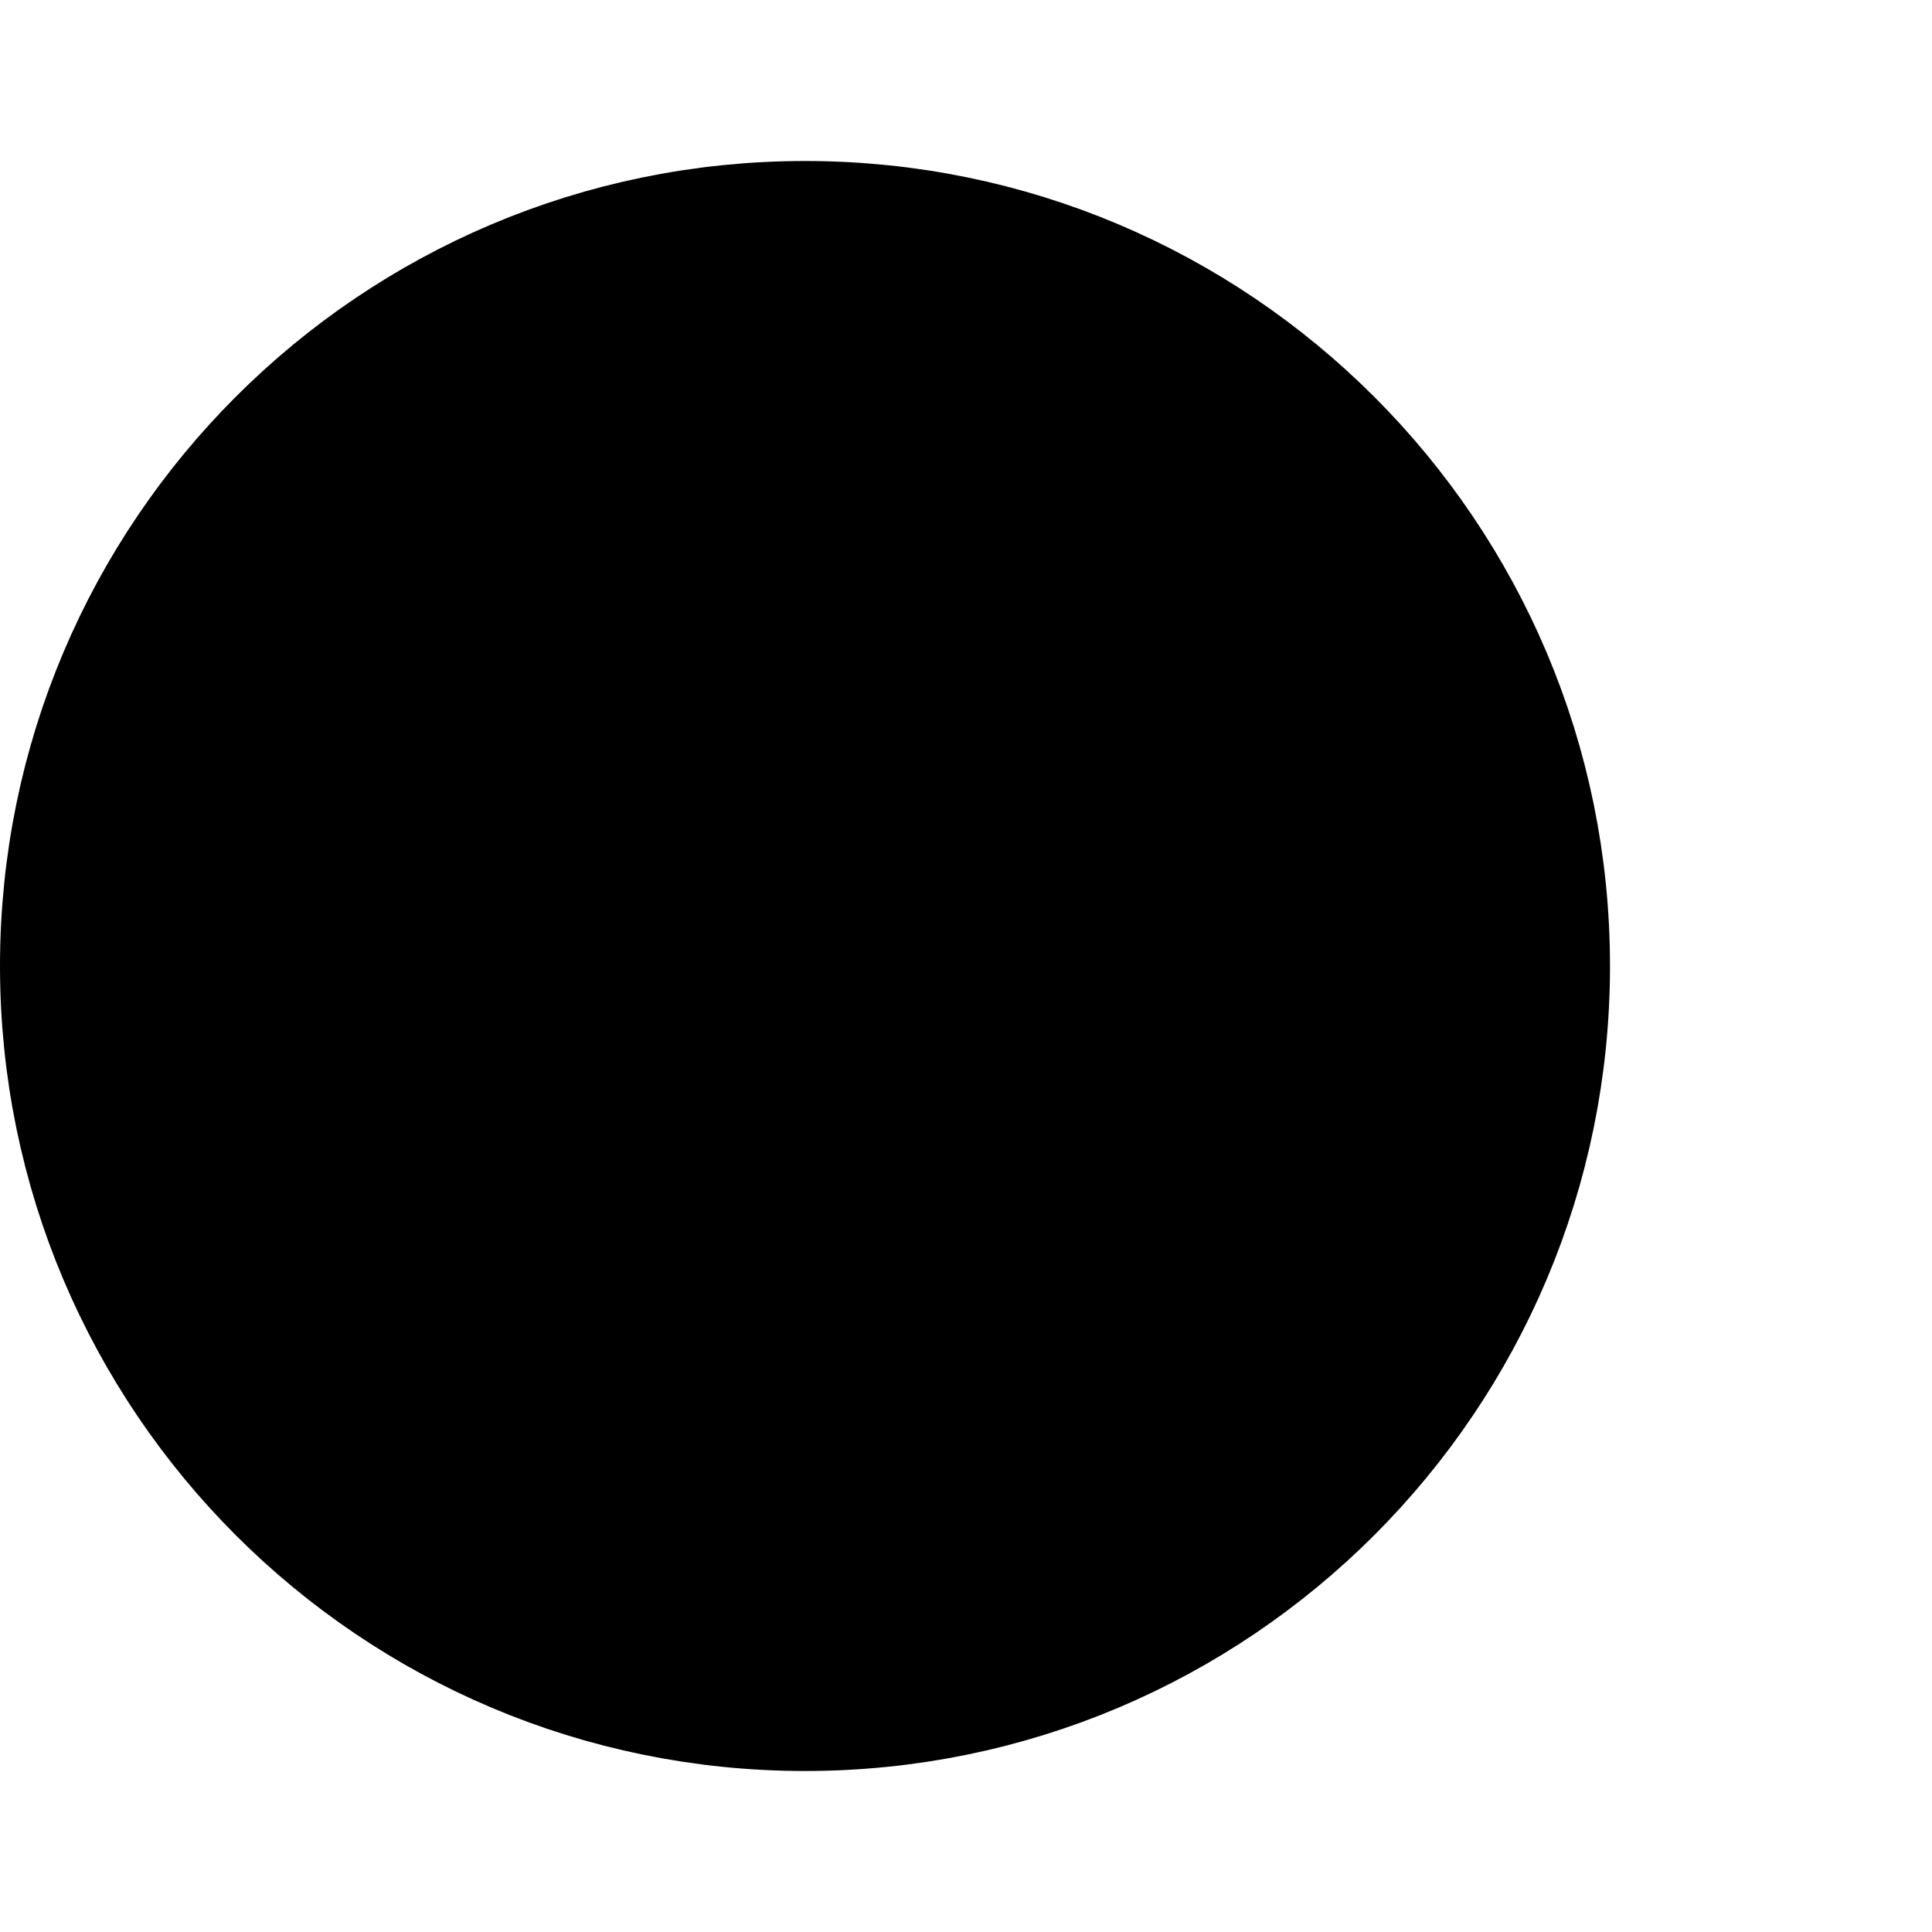
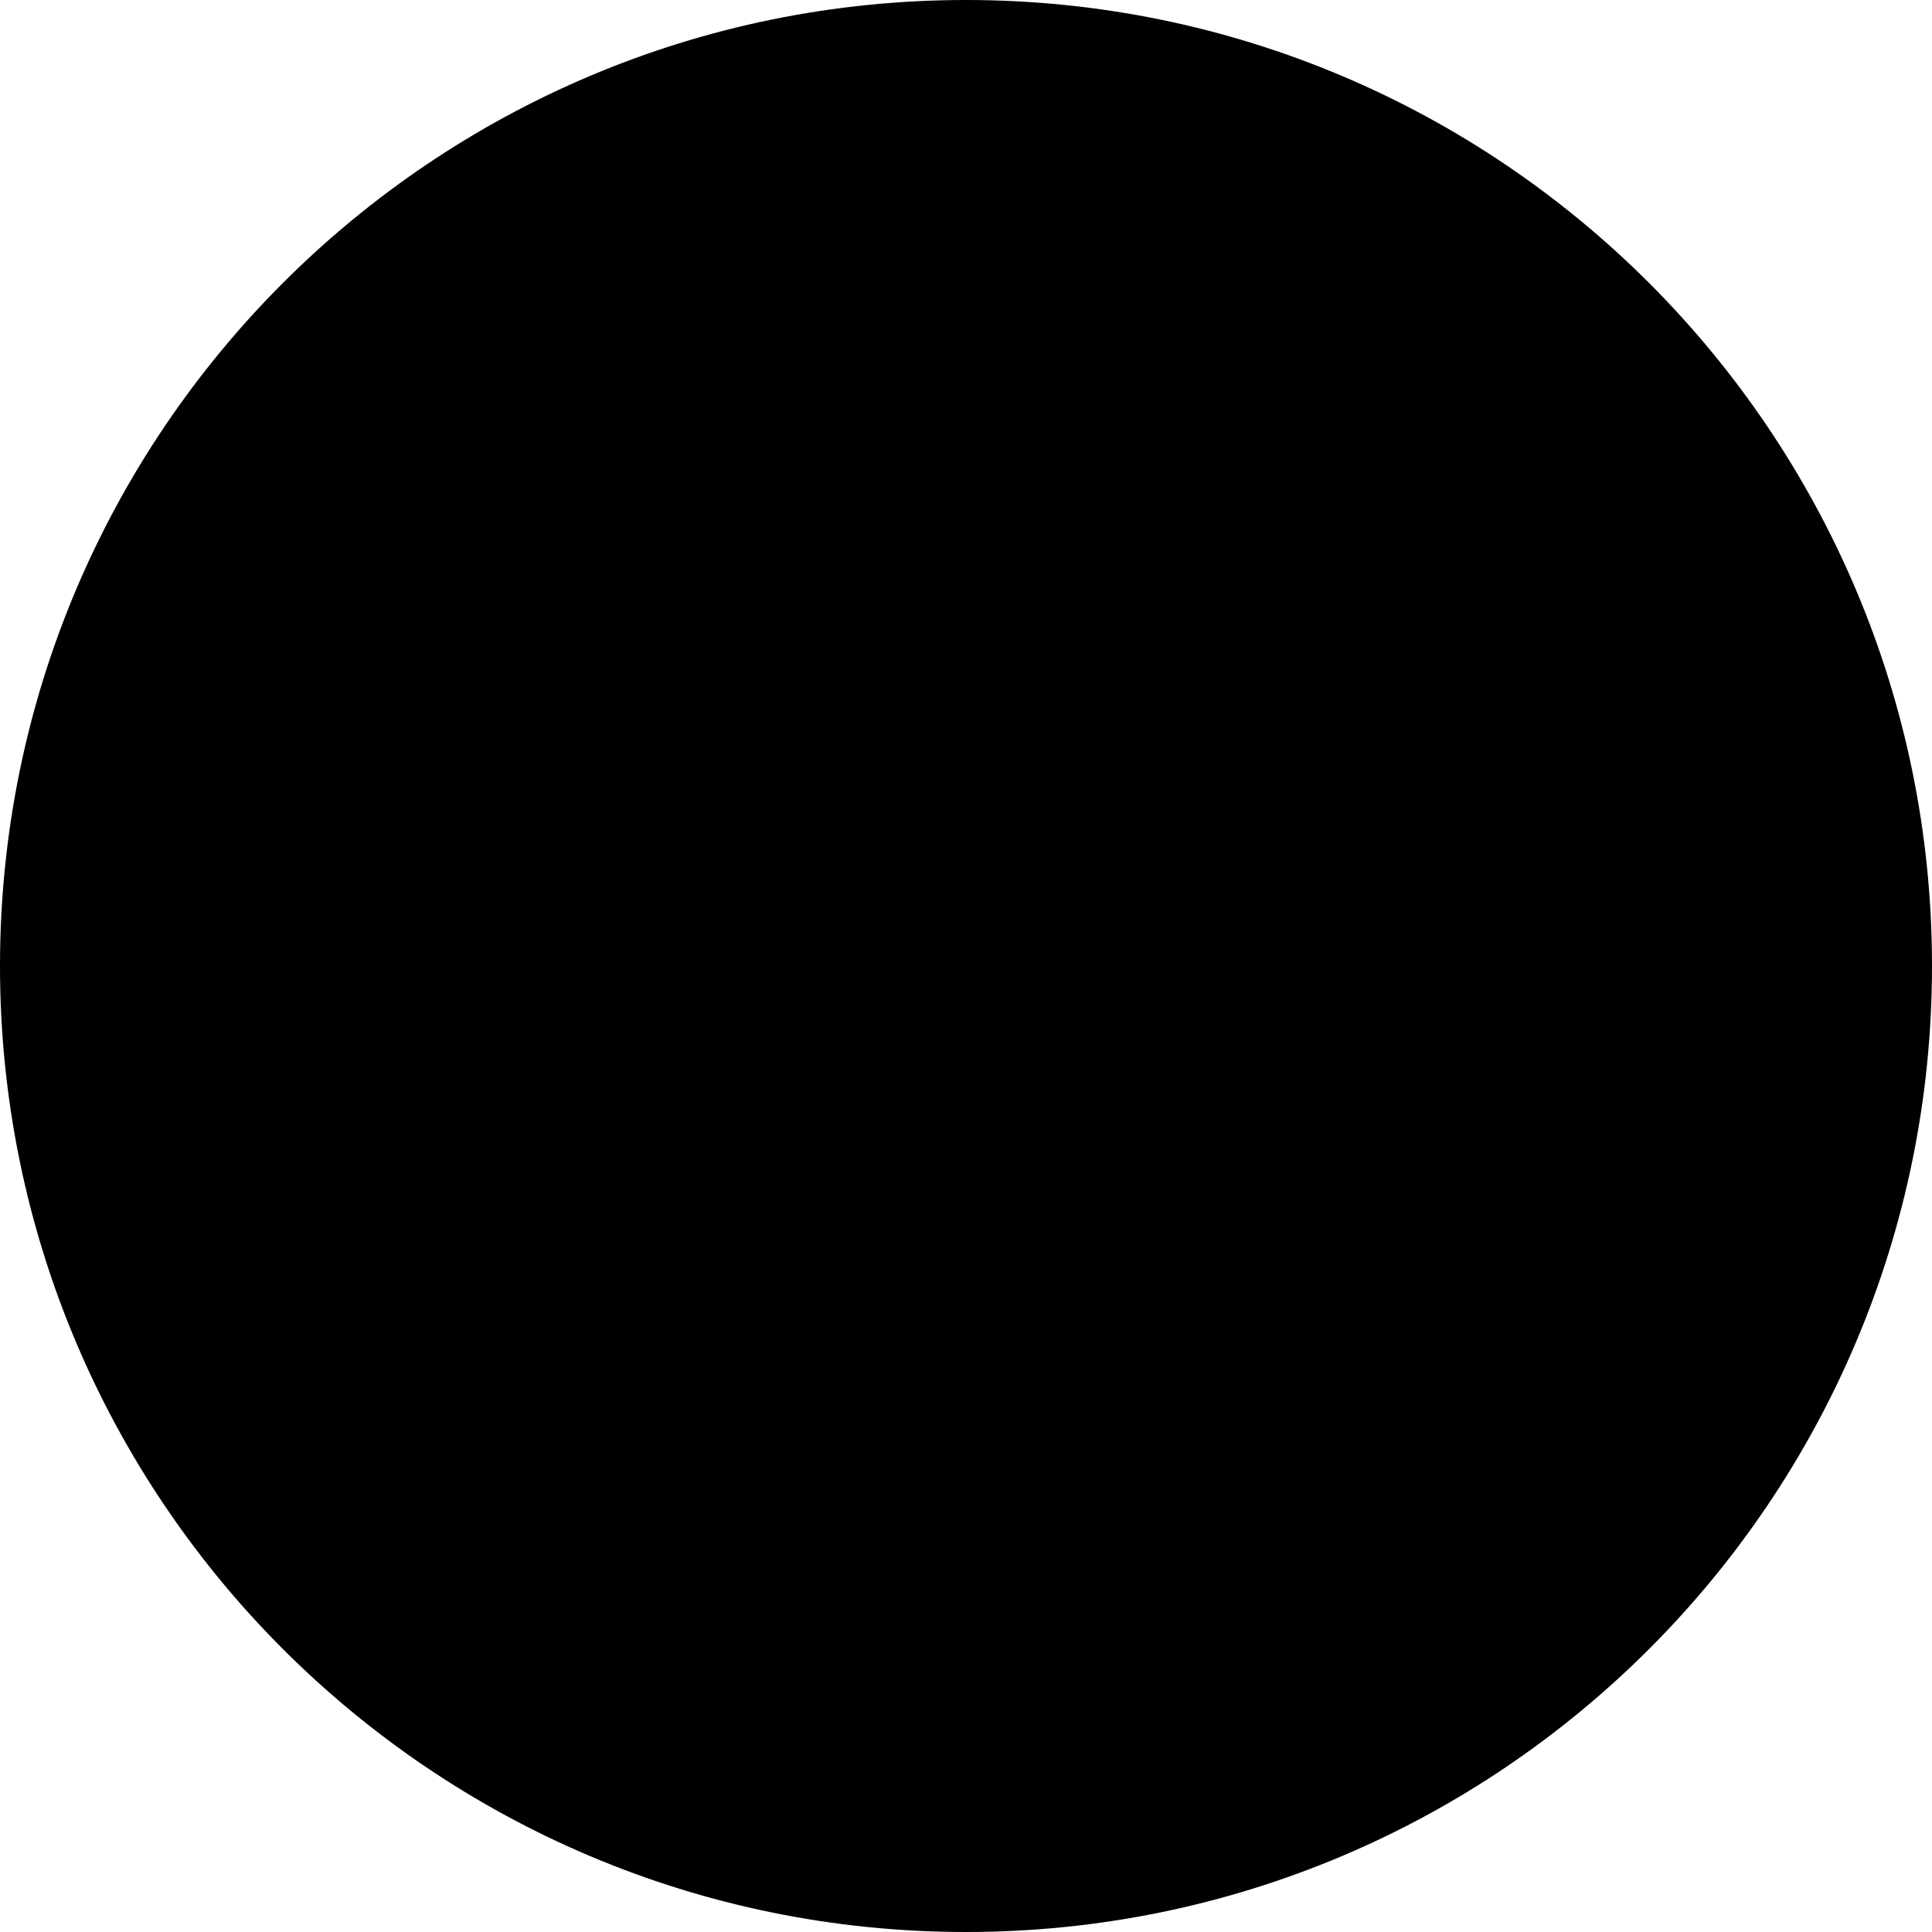
- <svg xmlns="http://www.w3.org/2000/svg" width="24" height="24" viewBox="0 0 24 24" fill="none" style="transform: translate(-2px, 0)" stroke-width="2">
-   <rect x="3" y="3" width="18" height="18" rx="9" fill="currentColor" />
-   <rect x="3" y="3" width="18" height="18" rx="9" stroke="currentColor" />
+ <svg xmlns="http://www.w3.org/2000/svg" width="16" height="16" viewBox="0 0 16 16" fill="currentColor">
+   <rect x="0.7" y="0.7" width="14.6" height="14.6" rx="7.3" stroke="currentColor" stroke-width="1.4" />
</svg>
